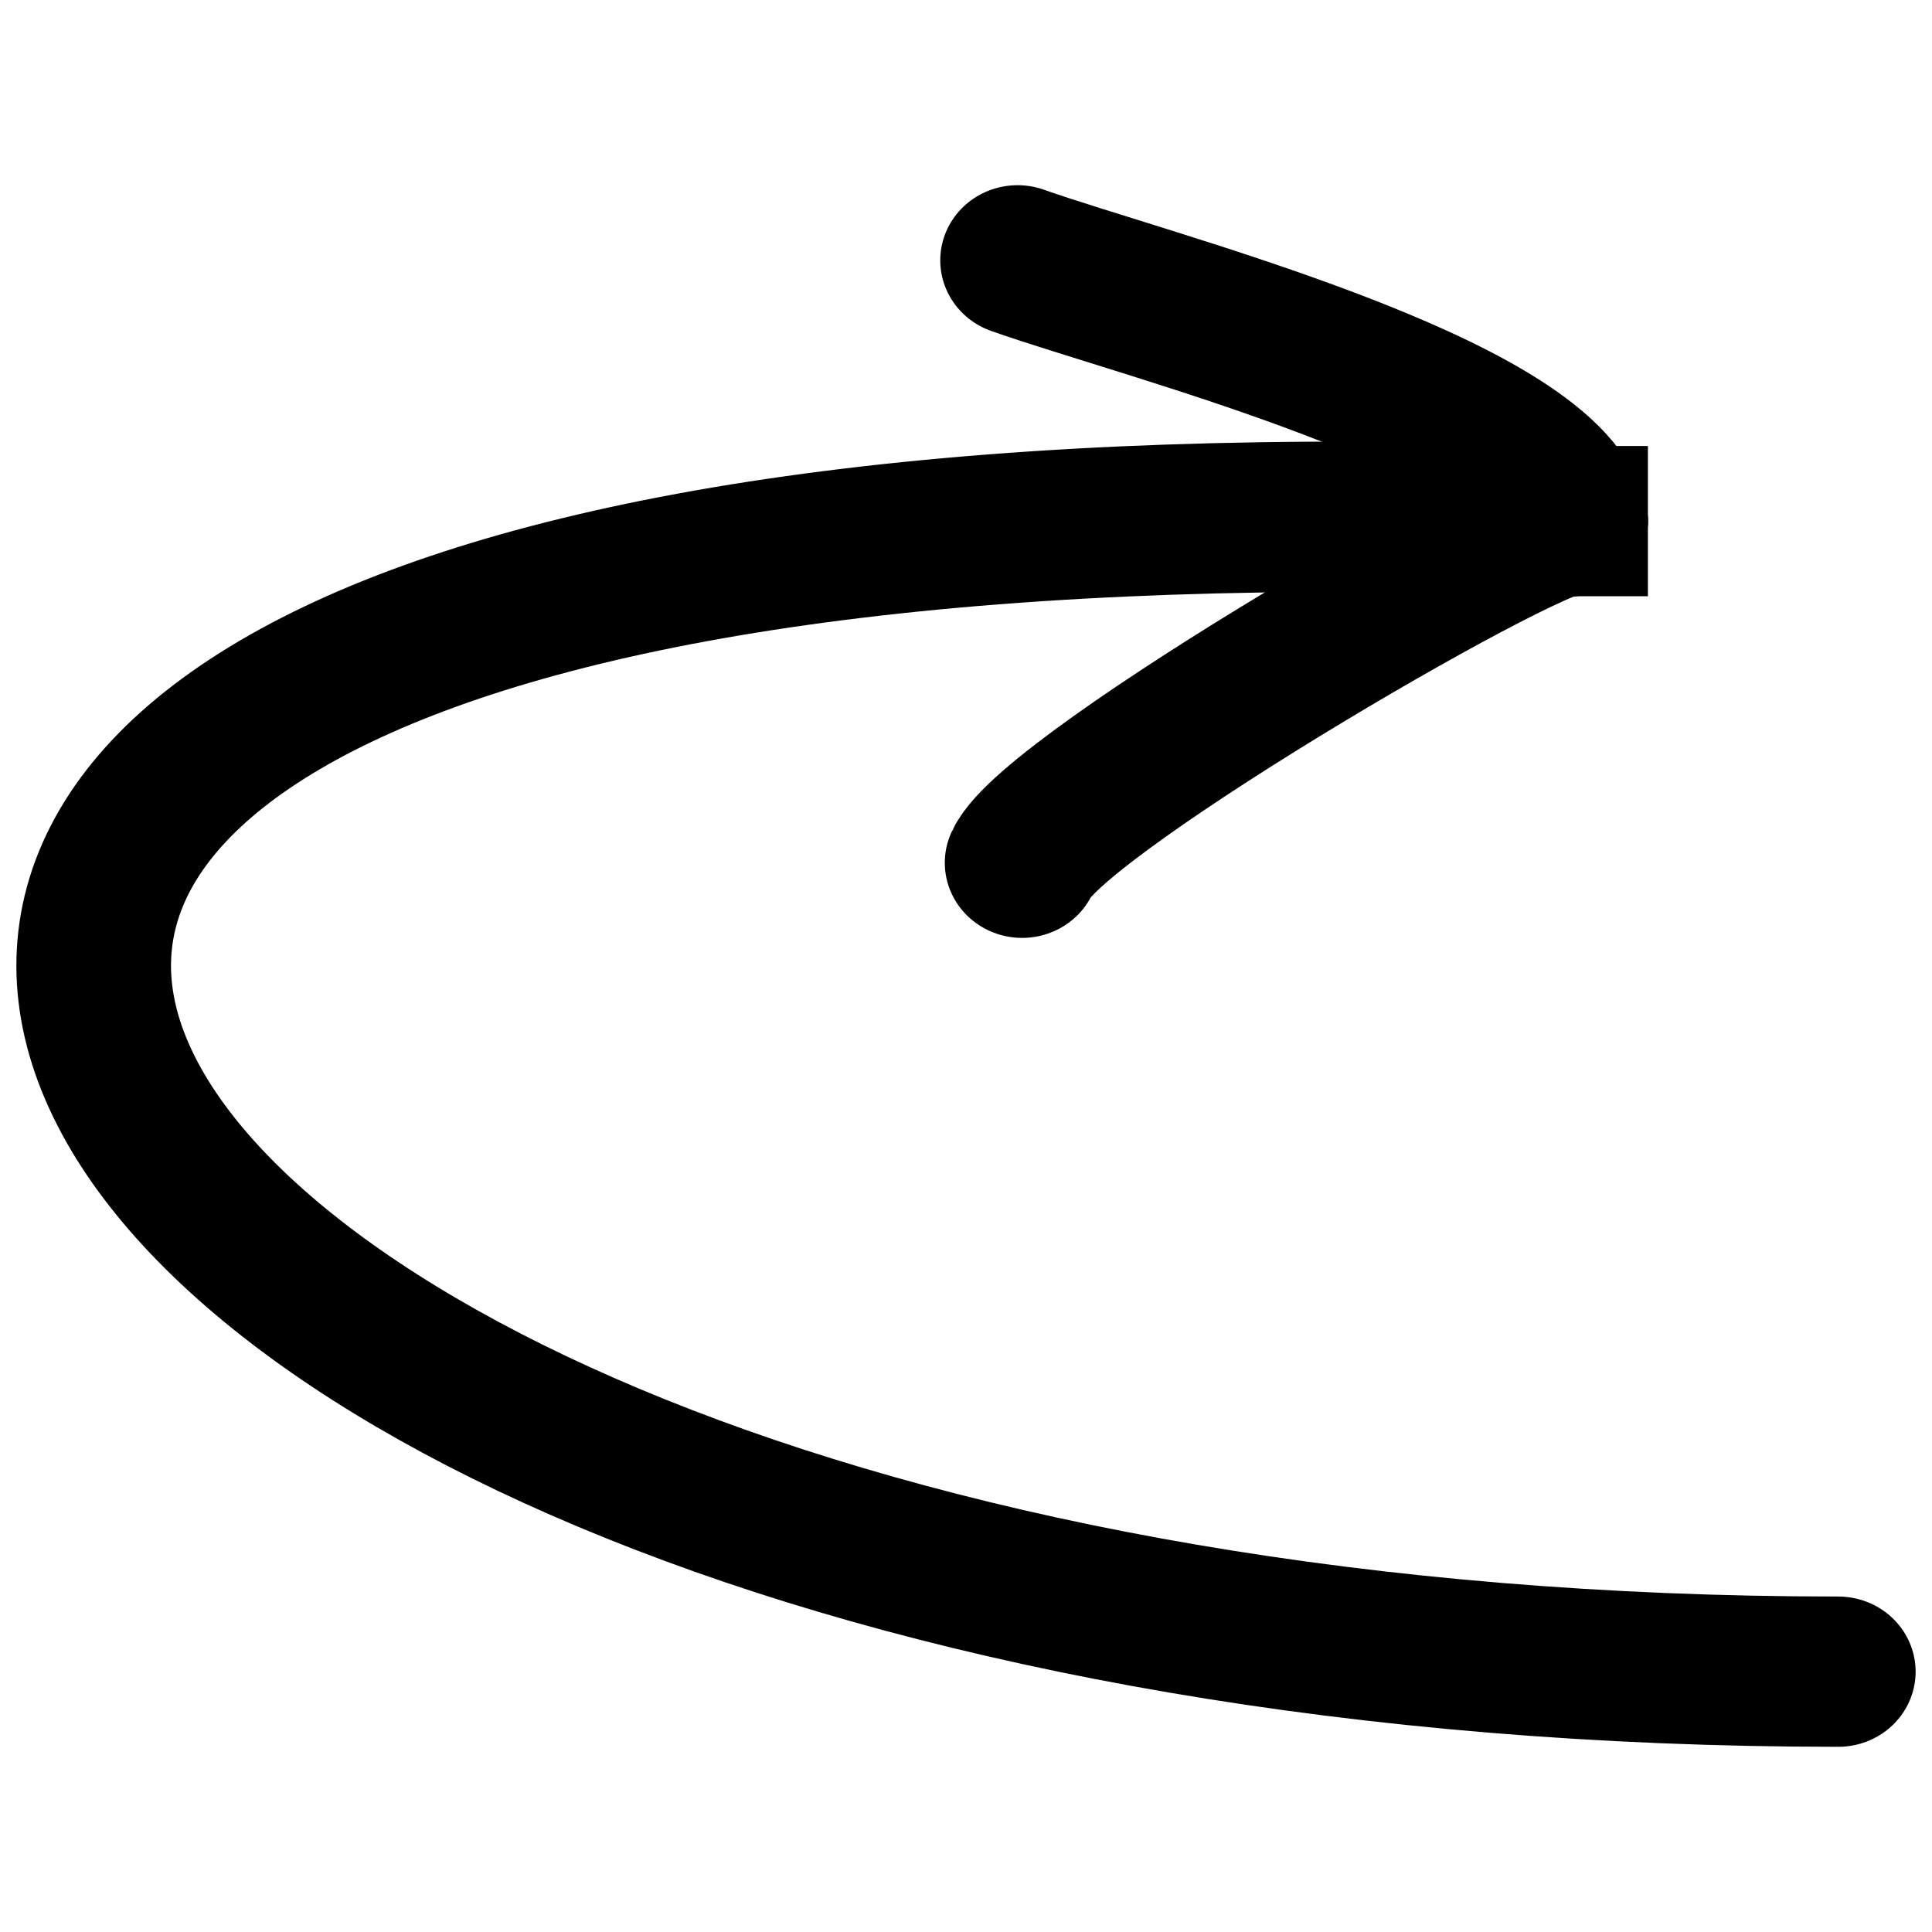
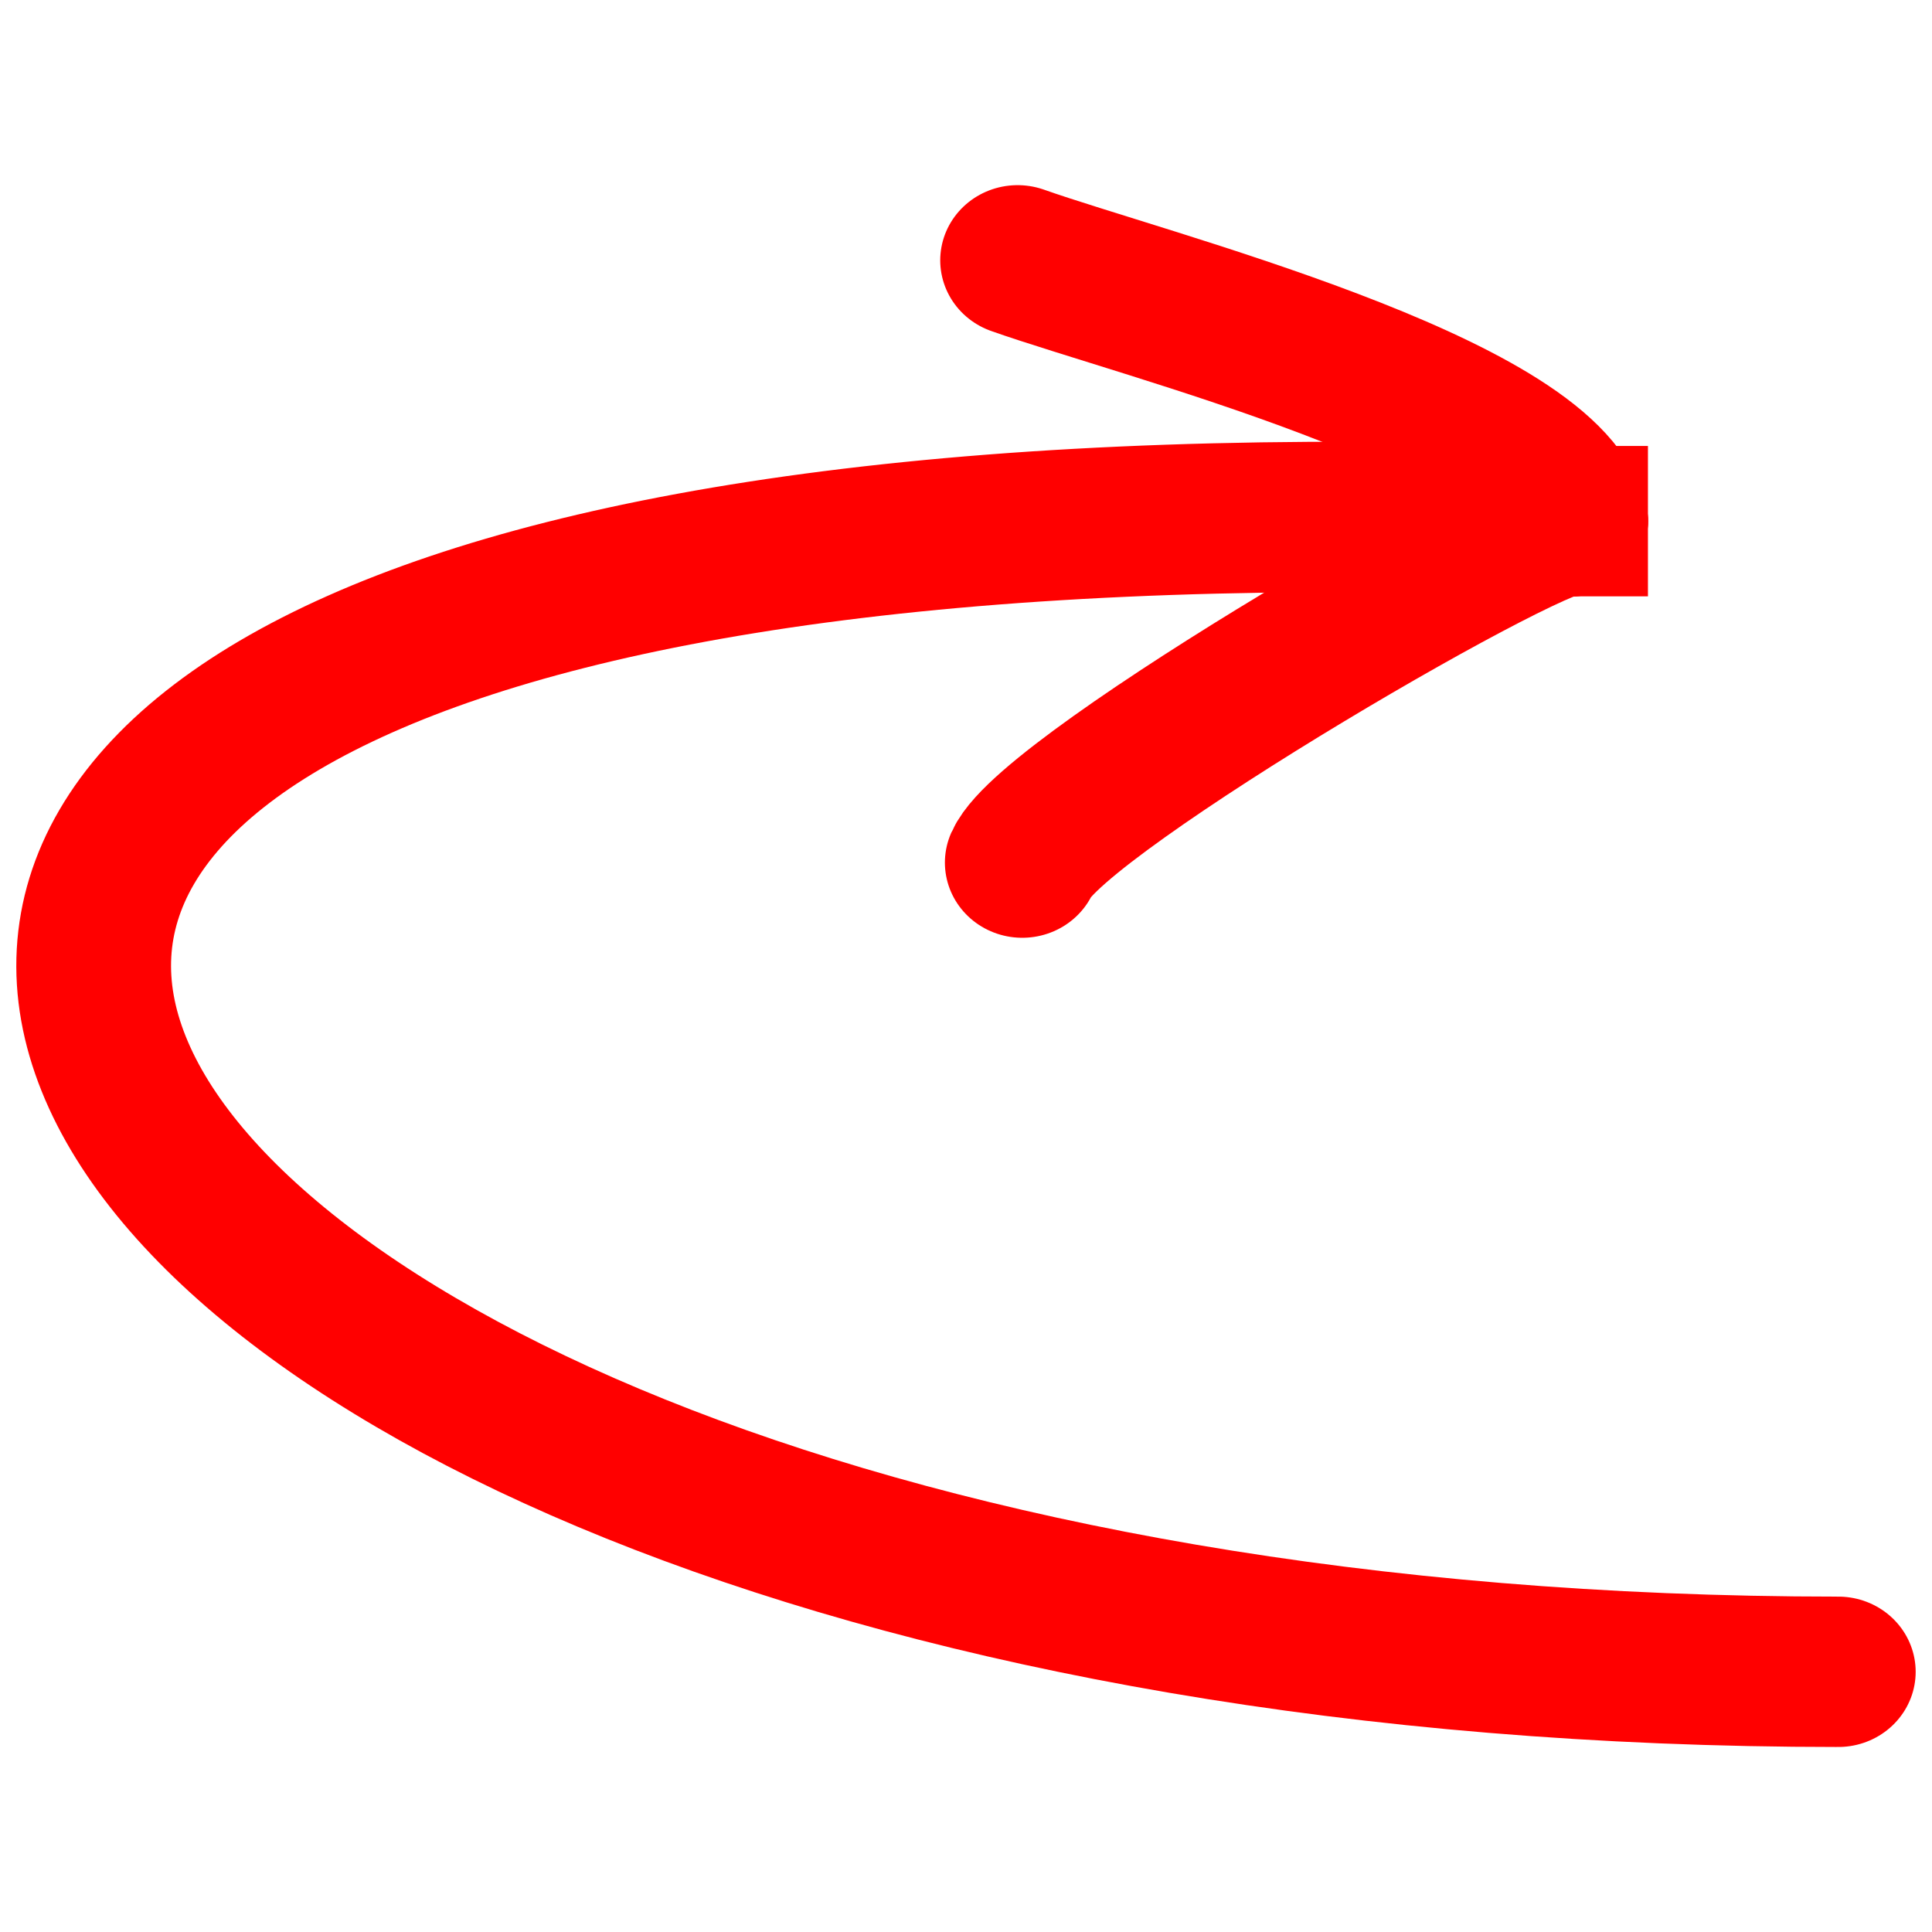
- <svg xmlns="http://www.w3.org/2000/svg" width="120pt" height="120pt" viewBox="0 0 120 120">
-   <defs />
-   <path id="shape0" transform="matrix(-1.261303 0 0 1.225671 114.18 32.09525)" fill="none" stroke="#000000" stroke-width="7.615" stroke-linecap="round" stroke-linejoin="bevel" d="M0 58.527C94.017 58.527 128.057 -4.195 13.184 0.223" />
-   <path id="shape1" transform="matrix(-1.261303 0 0 1.225671 97.55099 32.36847)" fill="none" stroke="#000000" stroke-width="7.615" stroke-linecap="square" stroke-linejoin="bevel" d="M0 0C0 0 0 0 0 0" />
-   <path id="shape2" transform="matrix(-1.261303 0 0 1.225671 97.55099 16.17)" fill="none" stroke="#000000" stroke-width="7.615" stroke-linecap="round" stroke-linejoin="bevel" d="M0 13.216C1.516 7.322 21.024 2.265 27.232 0" />
-   <path id="shape3" transform="matrix(-1.261303 0 0 1.225671 97.55099 32.30735)" fill="none" stroke="#000000" stroke-width="7.615" stroke-linecap="round" stroke-linejoin="bevel" d="M0 0.05C0.724 -0.964 25.443 13.784 27.008 17.362" />
+ <svg xmlns="http://www.w3.org/2000/svg" width="160" height="160" viewBox="0 0 120 120">
+   <g stroke="red">
+     <path transform="matrix(-1.2613 0 0 1.22567 114.18 32.1)" fill="none" stroke-width="7.62" stroke-linecap="round" stroke-linejoin="bevel" d="M0 58.53c94.02 0 128.06-62.73 13.18-58.3" />
+     <path transform="matrix(-1.2613 0 0 1.22567 97.55 32.37)" fill="none" stroke-width="7.62" stroke-linecap="square" stroke-linejoin="bevel" d="M0 0s0 0 0 0" />
+     <path transform="matrix(-1.2613 0 0 1.22567 97.55 16.17)" fill="none" stroke-width="7.62" stroke-linecap="round" stroke-linejoin="bevel" d="M0 13.22C1.52 7.32 21.02 2.26 27.23 0" />
+     <path transform="matrix(-1.2613 0 0 1.22567 97.55 32.3)" fill="none" stroke-width="7.62" stroke-linecap="round" stroke-linejoin="bevel" d="M0 .05C.72-.96 25.44 13.78 27 17.36" />
+   </g>
</svg>
